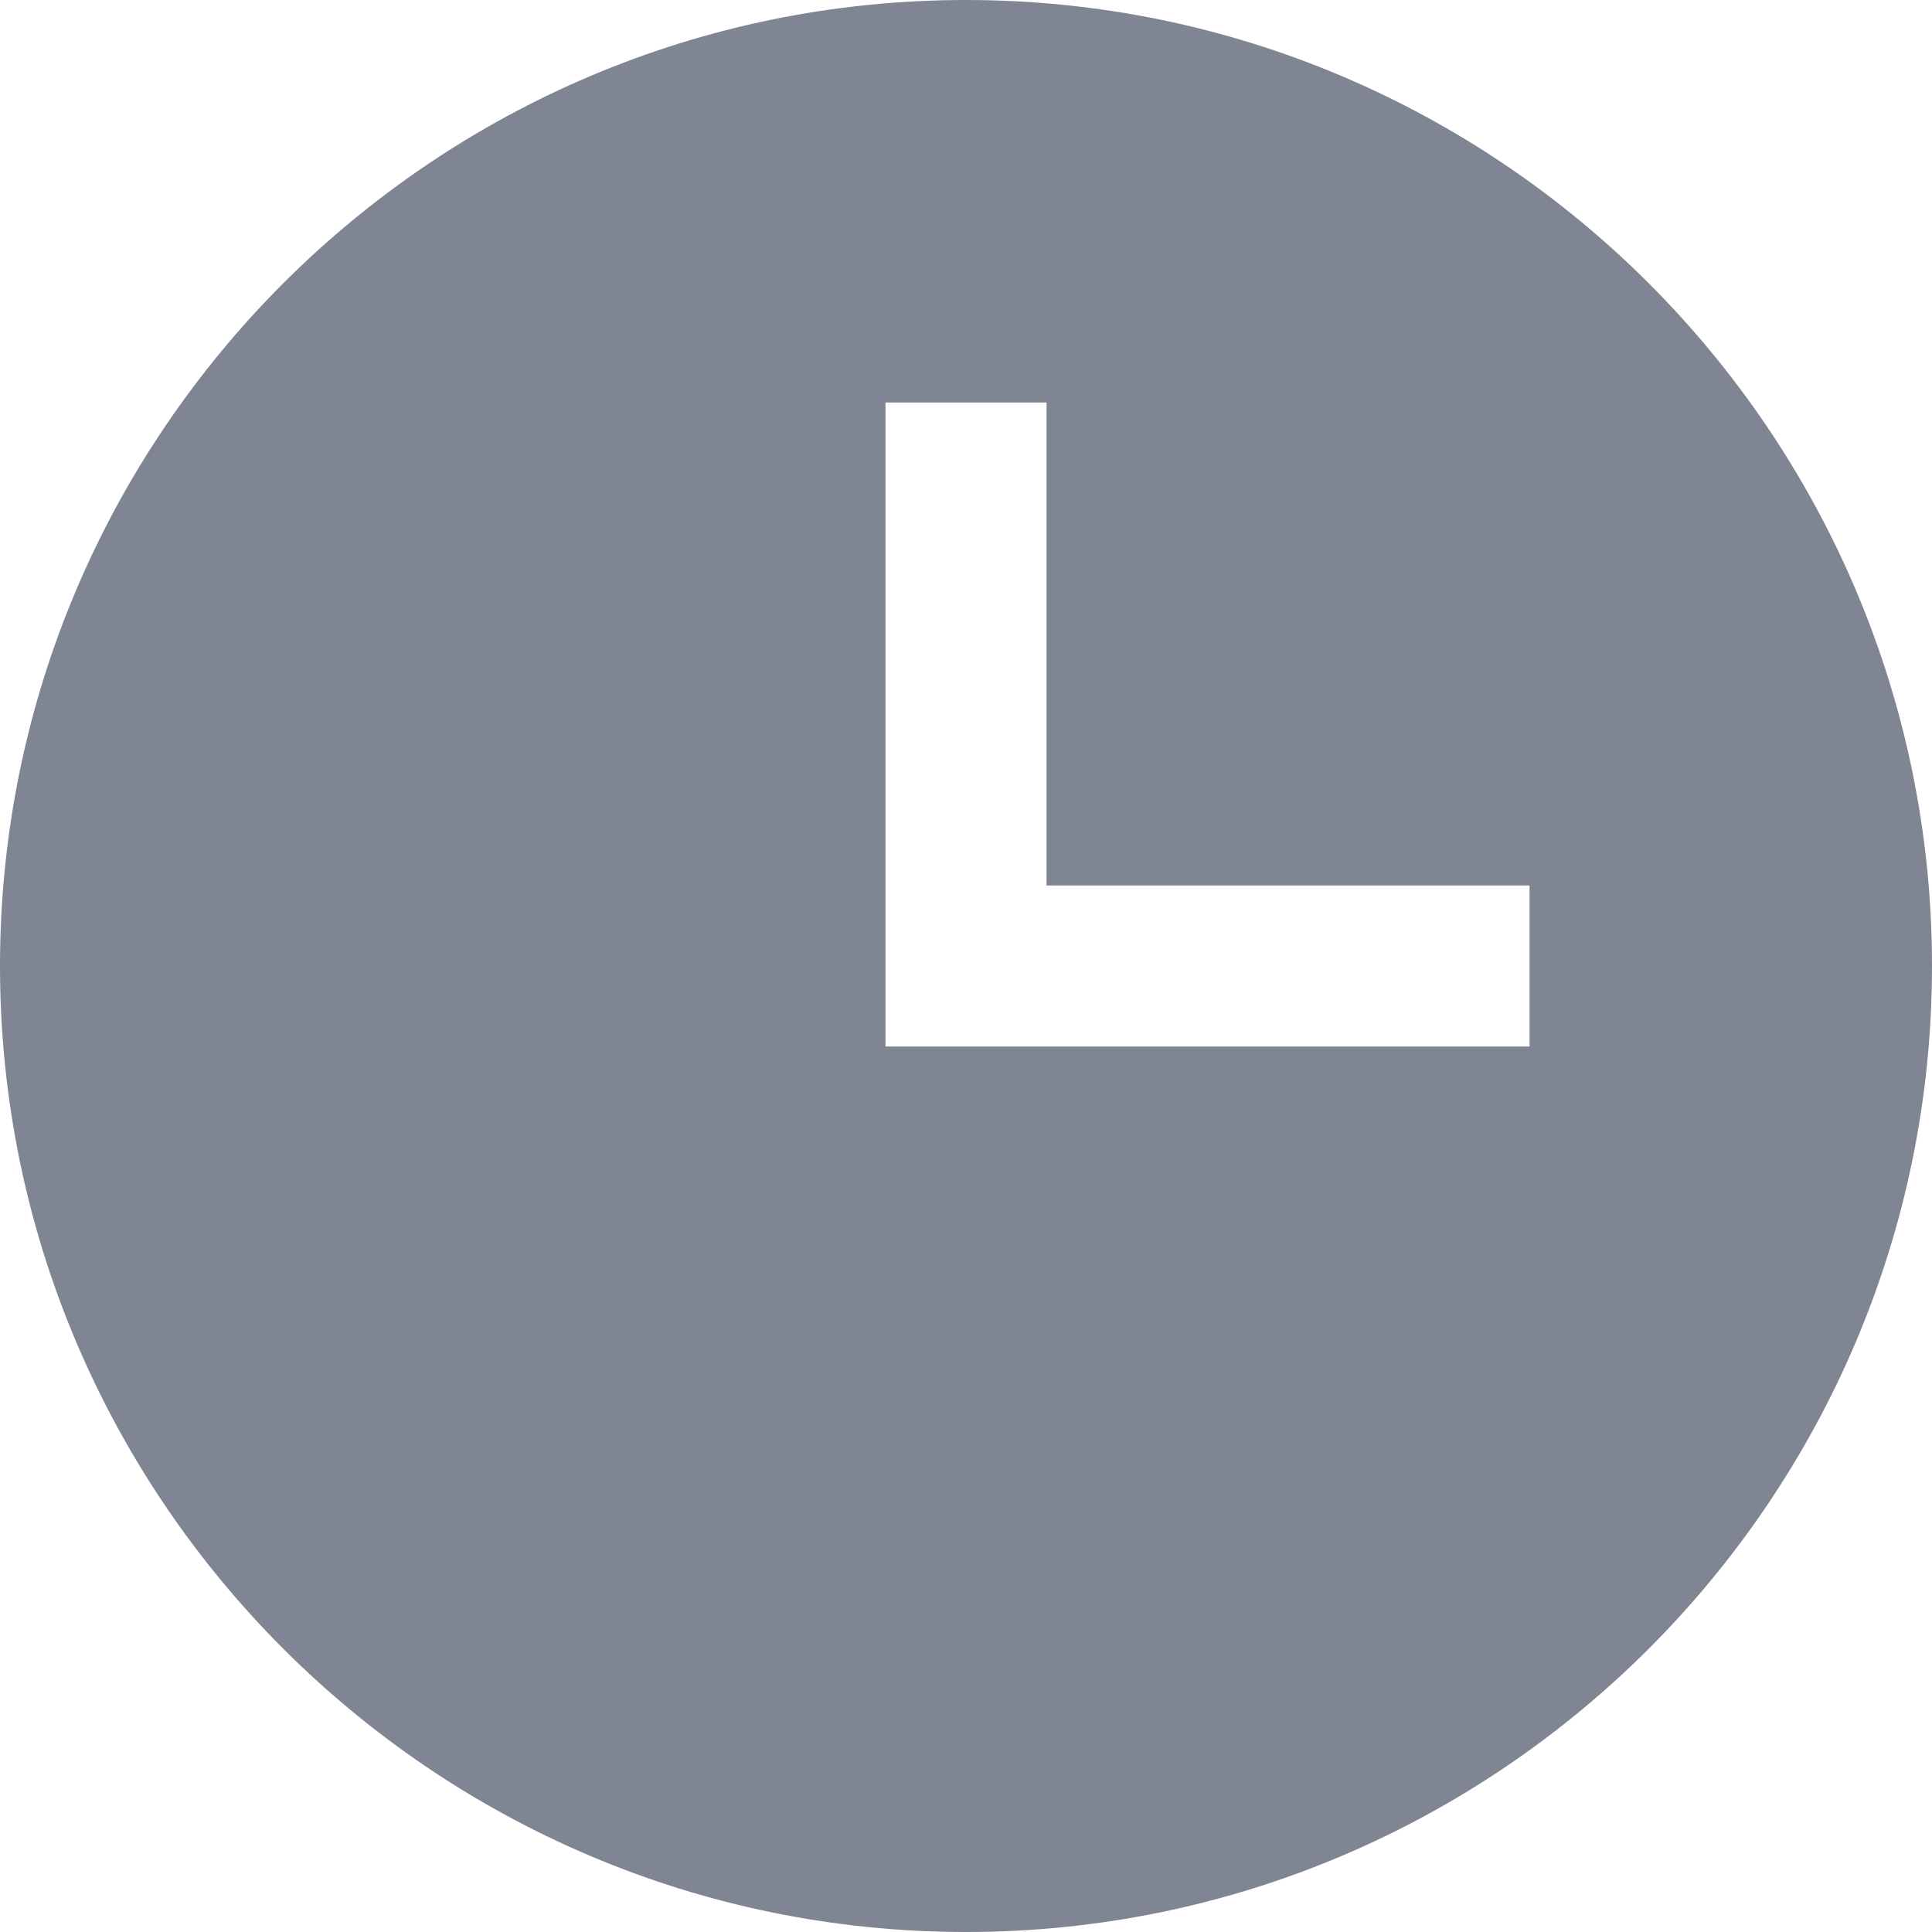
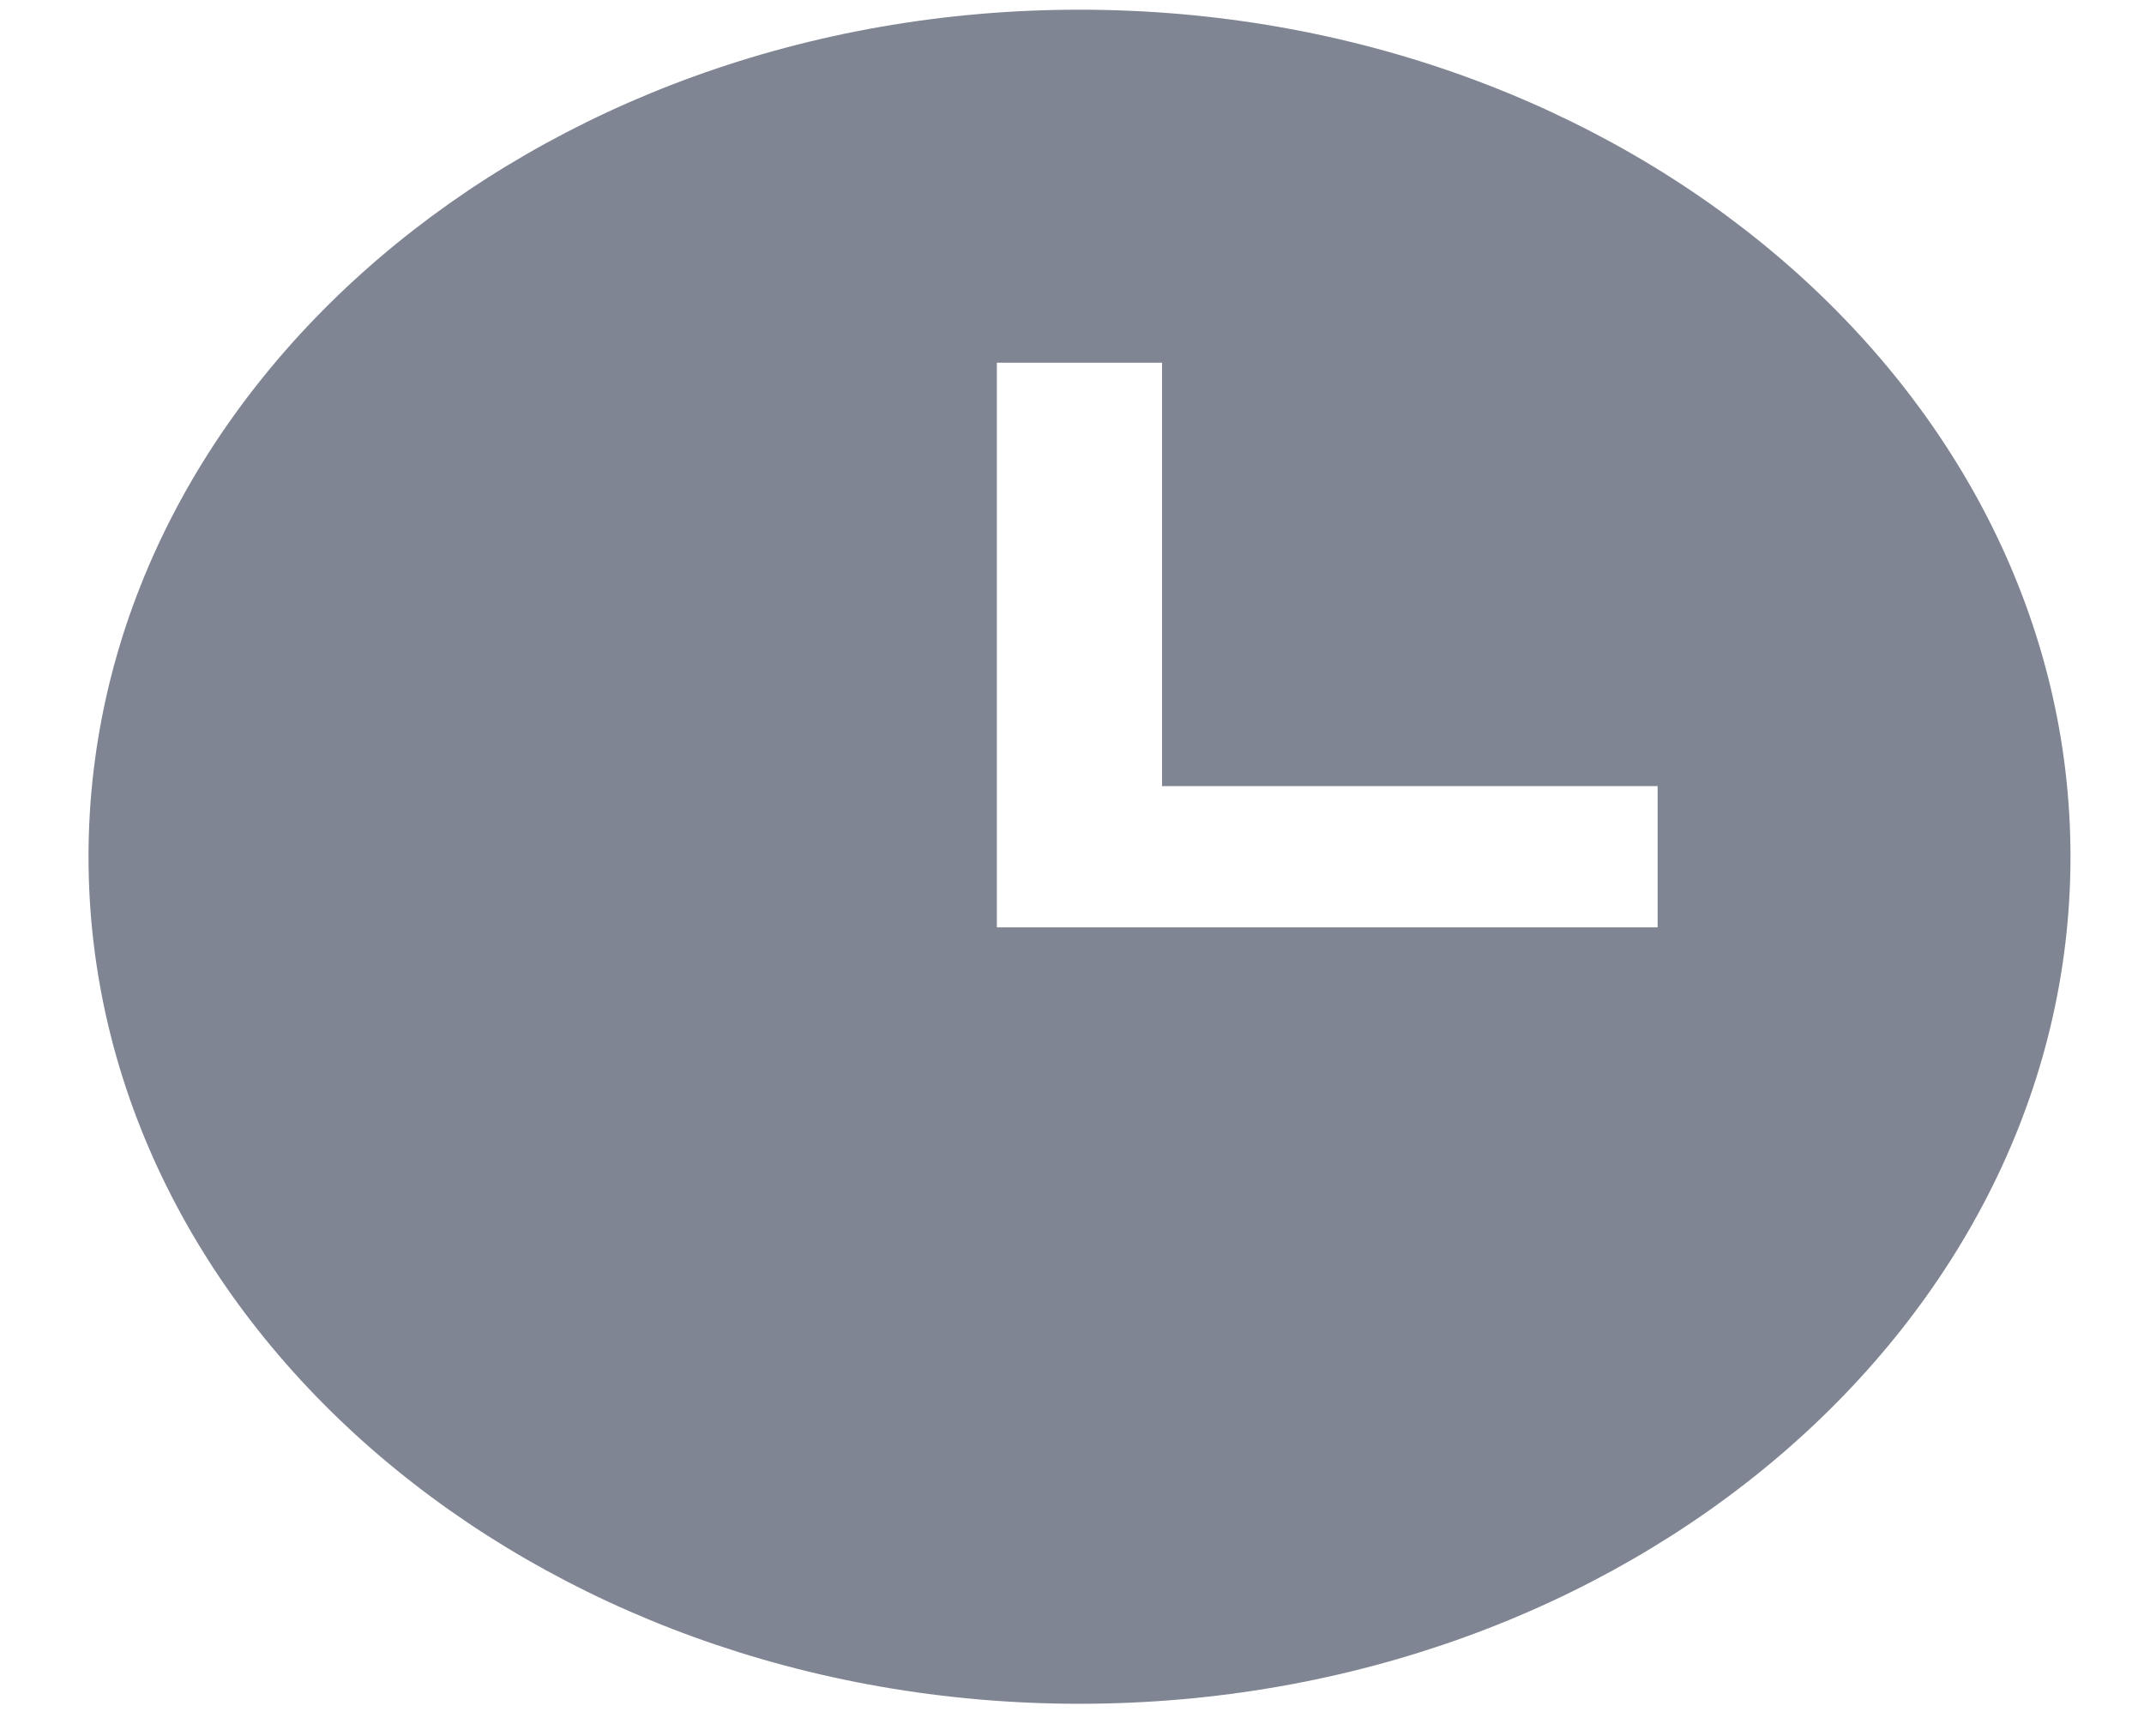
- <svg xmlns="http://www.w3.org/2000/svg" width="16" height="16" viewBox="0 0 16 16" fill="none">
-   <path fill-rule="evenodd" clip-rule="evenodd" d="M8 0C3.589 0 0 3.589 0 8C0 12.411 3.589 16 8 16C12.411 16 16 12.411 16 8C16 3.589 12.411 0 8 0ZM12.667 8.667H7.333V3.333H8.667V7.333H12.667V8.667Z" fill="#7F8592" />
+ <svg xmlns="http://www.w3.org/2000/svg" width="21" height="17" viewBox="0 0 21 17" fill="none">
+   <path fill-rule="evenodd" clip-rule="evenodd" d="M10.573 0.095C5.221 0.095 0.867 3.817 0.867 8.391C0.867 12.965 5.221 16.686 10.573 16.686C15.926 16.686 20.28 12.965 20.28 8.391C20.28 3.817 15.926 0.095 10.573 0.095ZM16.236 9.082H9.764V3.552H11.382V7.699H16.236V9.082Z" fill="#7F8592" />
</svg>
